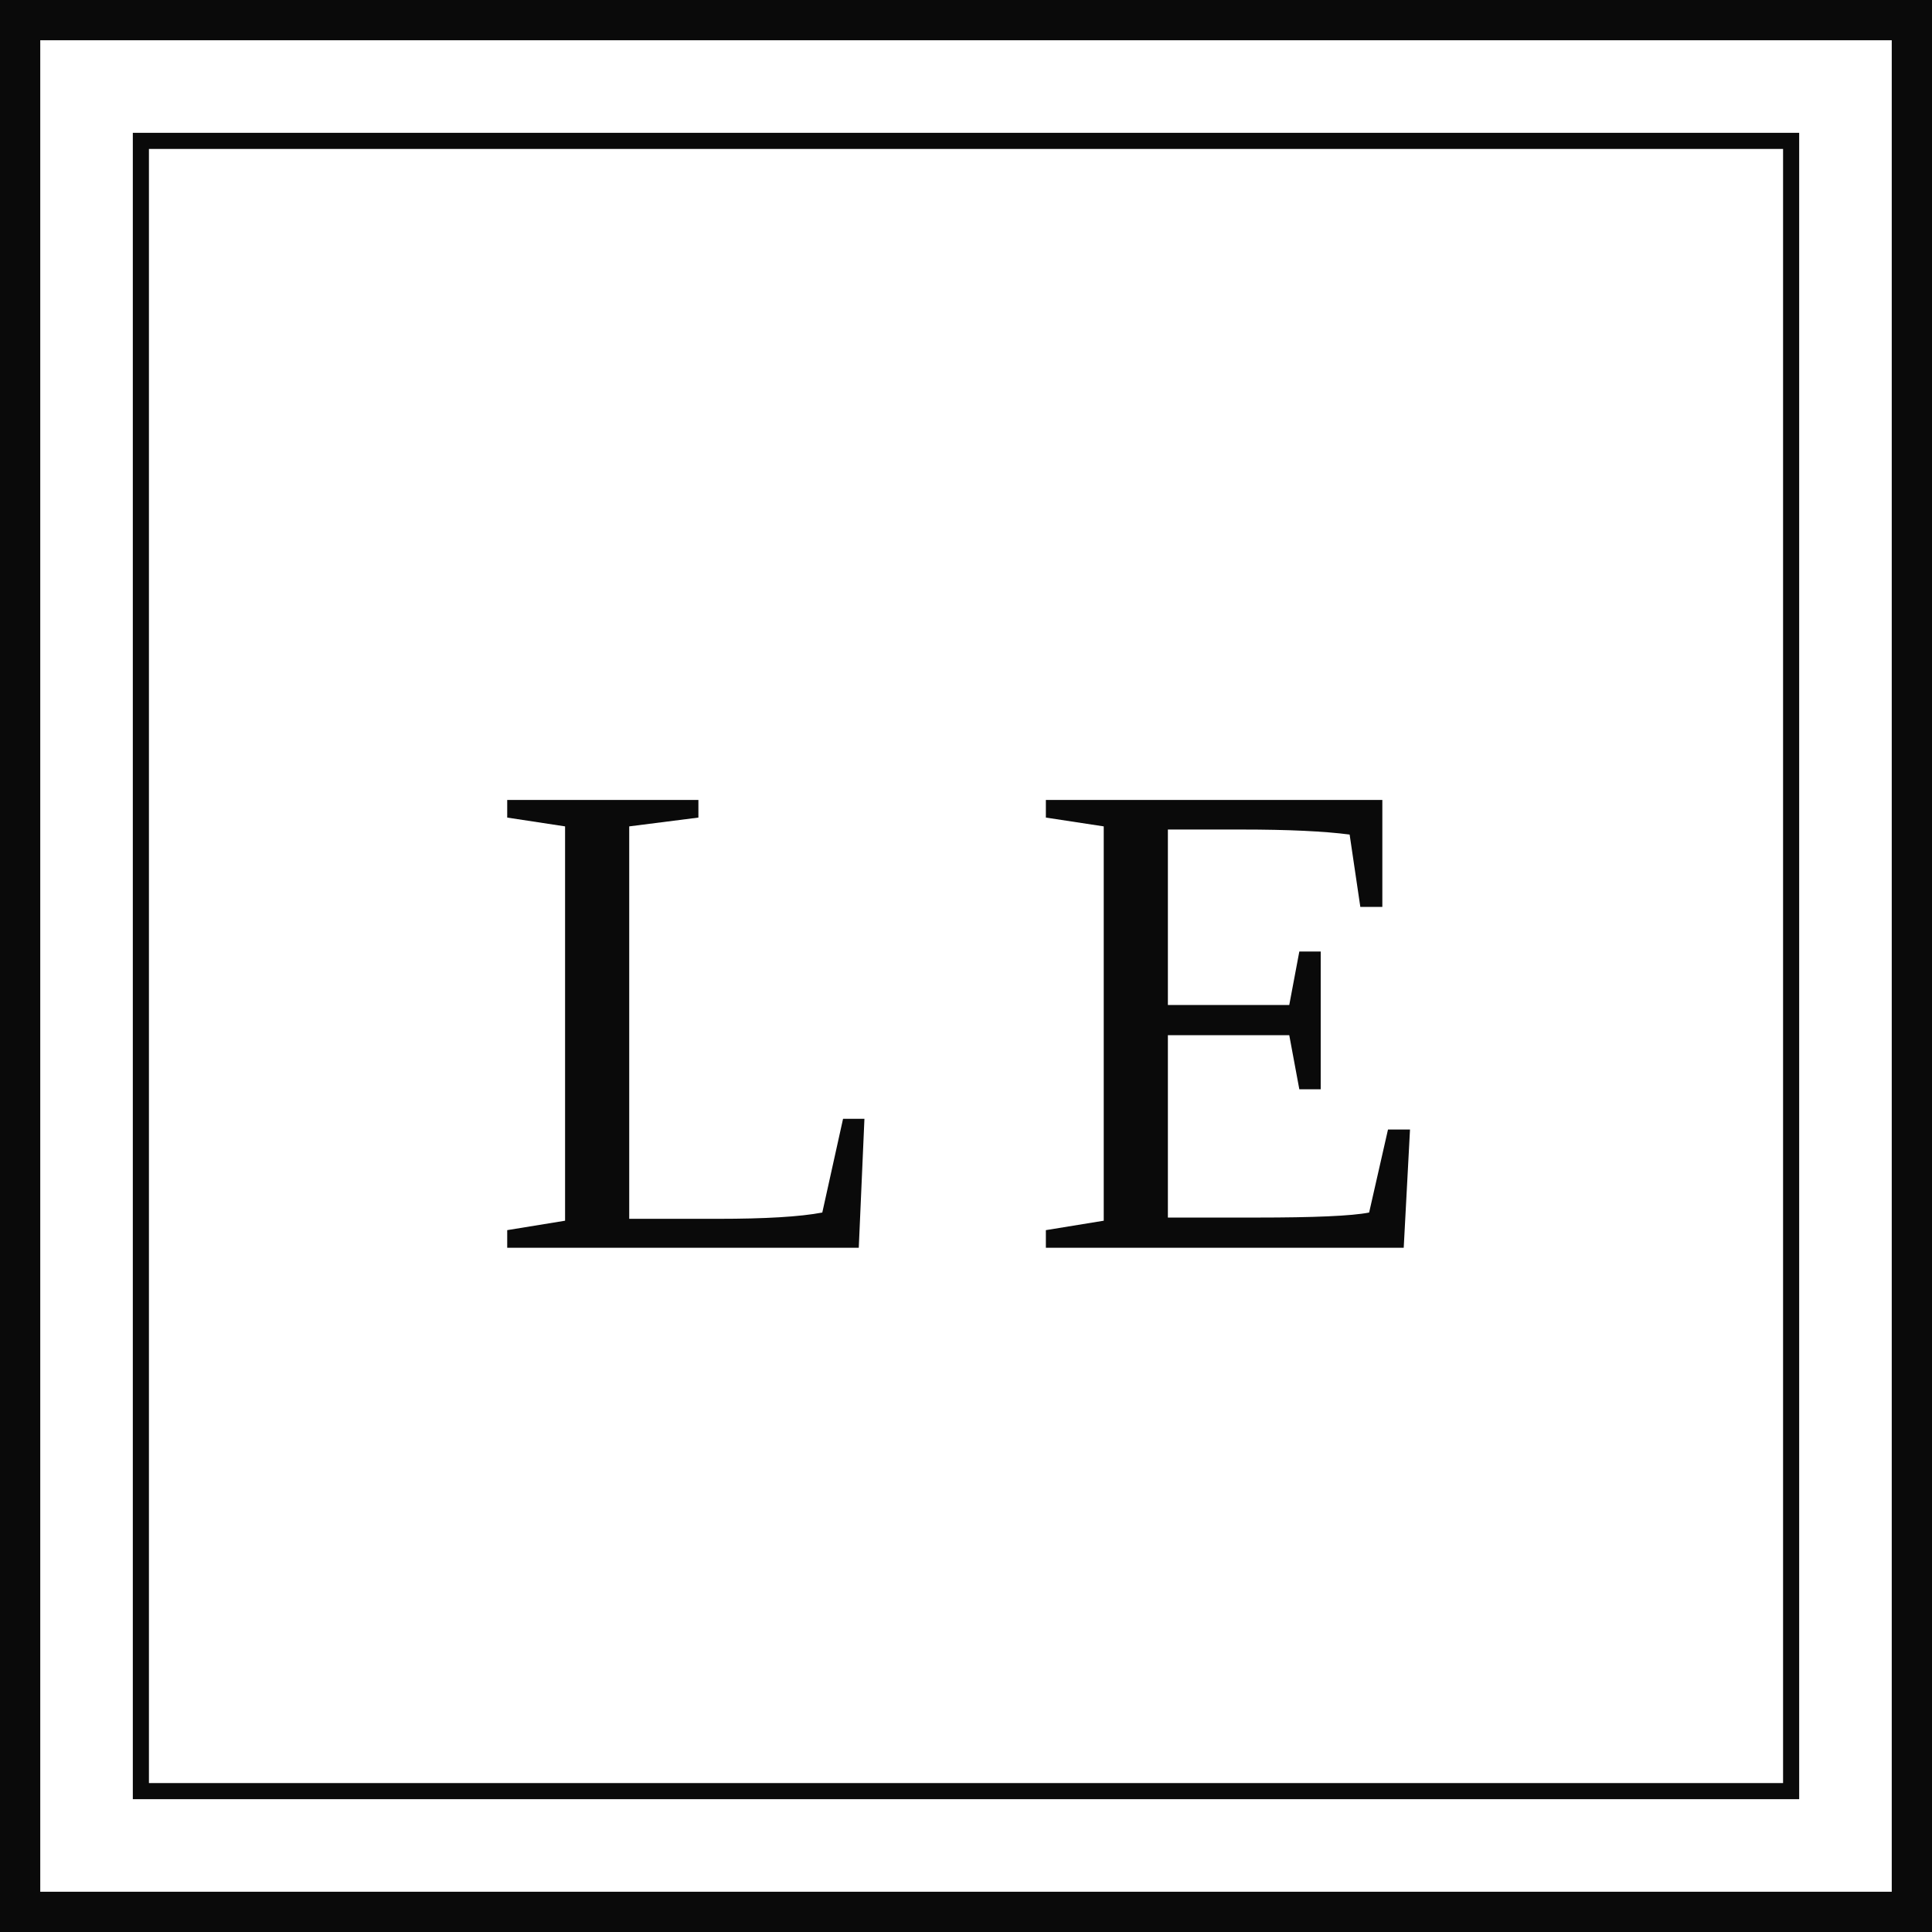
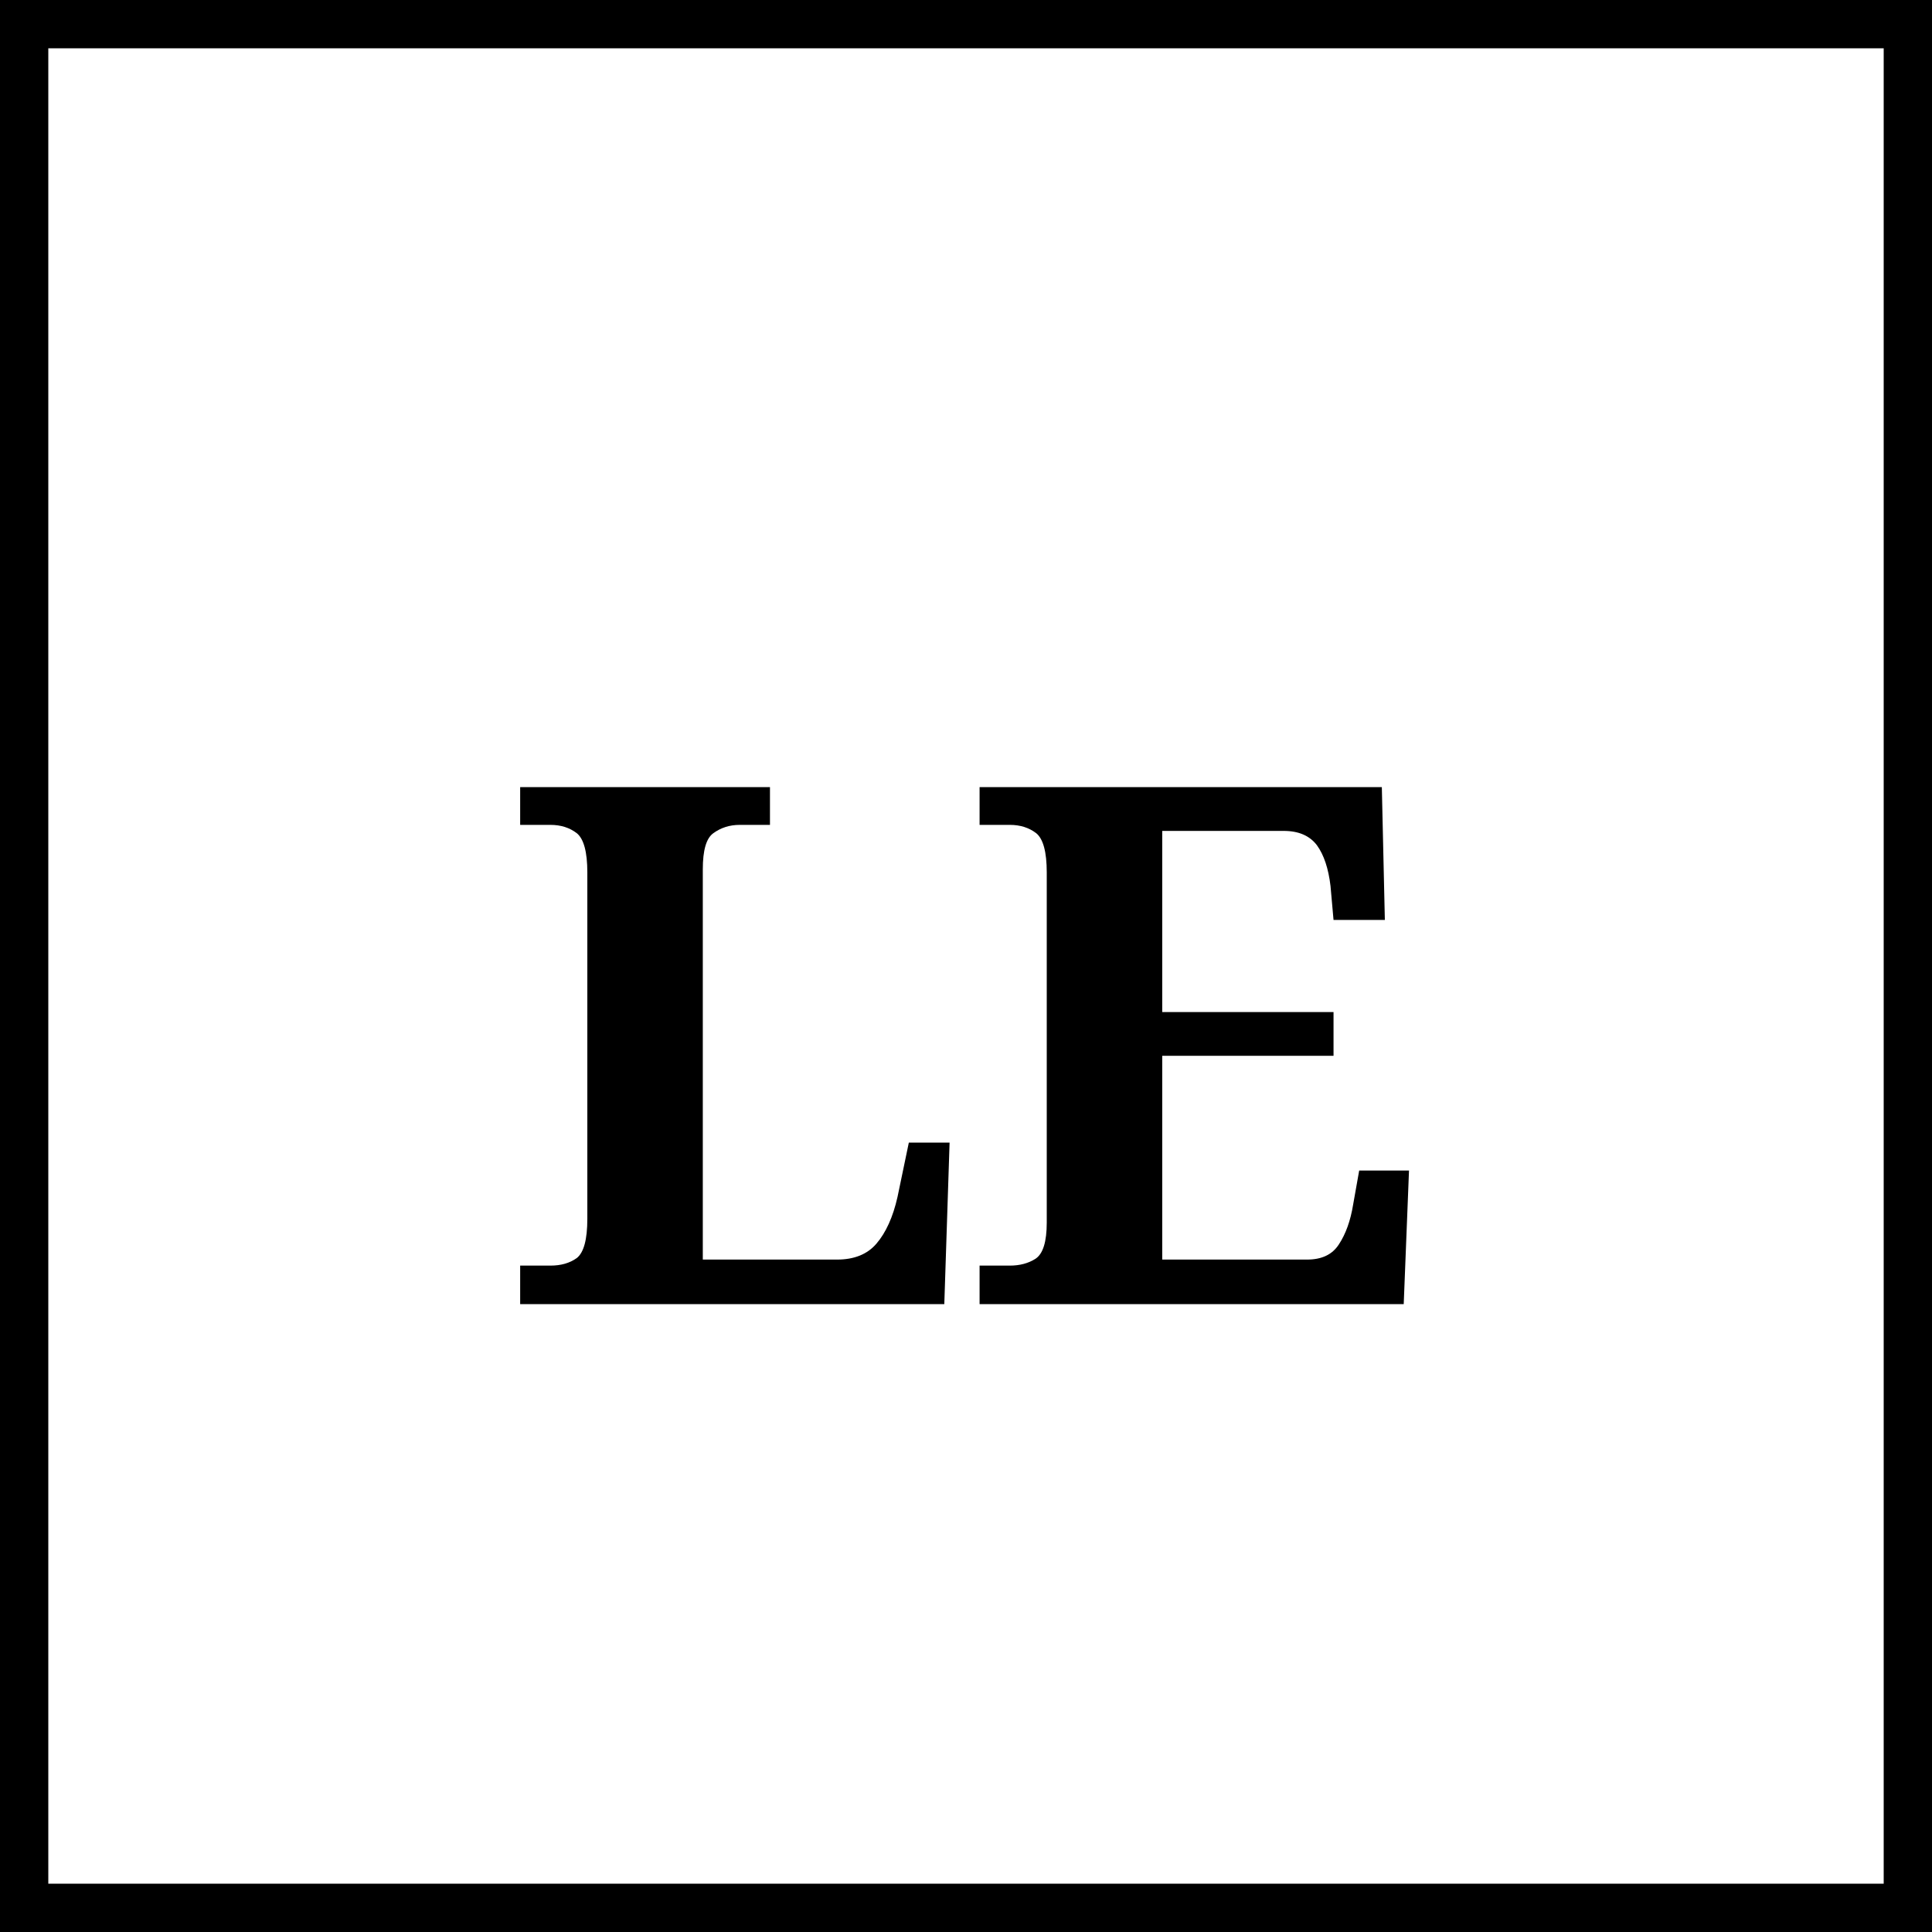
- <svg xmlns="http://www.w3.org/2000/svg" viewBox="0 0 48 48" fill="none" role="img" aria-label="LE — Limited Exposure">
-   <rect x="0.5" y="0.5" width="47" height="47" stroke="#0A0A0A" stroke-width="1" />
-   <rect x="3.5" y="3.5" width="41" height="41" stroke="#0A0A0A" stroke-width="0.4" />
-   <text x="24" y="31" font-family="'Playfair Display', 'Times New Roman', Georgia, serif" font-size="17" font-weight="400" letter-spacing="3" text-anchor="middle" fill="#0A0A0A">LE</text>
+ <svg xmlns="http://www.w3.org/2000/svg" viewBox="0 0 40 40" fill="none" role="img" aria-label="LE — Limited Exposure">
+   <rect x="0.5" y="0.5" width="39" height="39" stroke="#000000" stroke-width="1" />
+   <text x="20" y="27" font-family="'Noto Serif', Georgia, serif" font-size="15" font-weight="900" letter-spacing="-0.02em" text-anchor="middle" fill="#000000">LE</text>
</svg>
